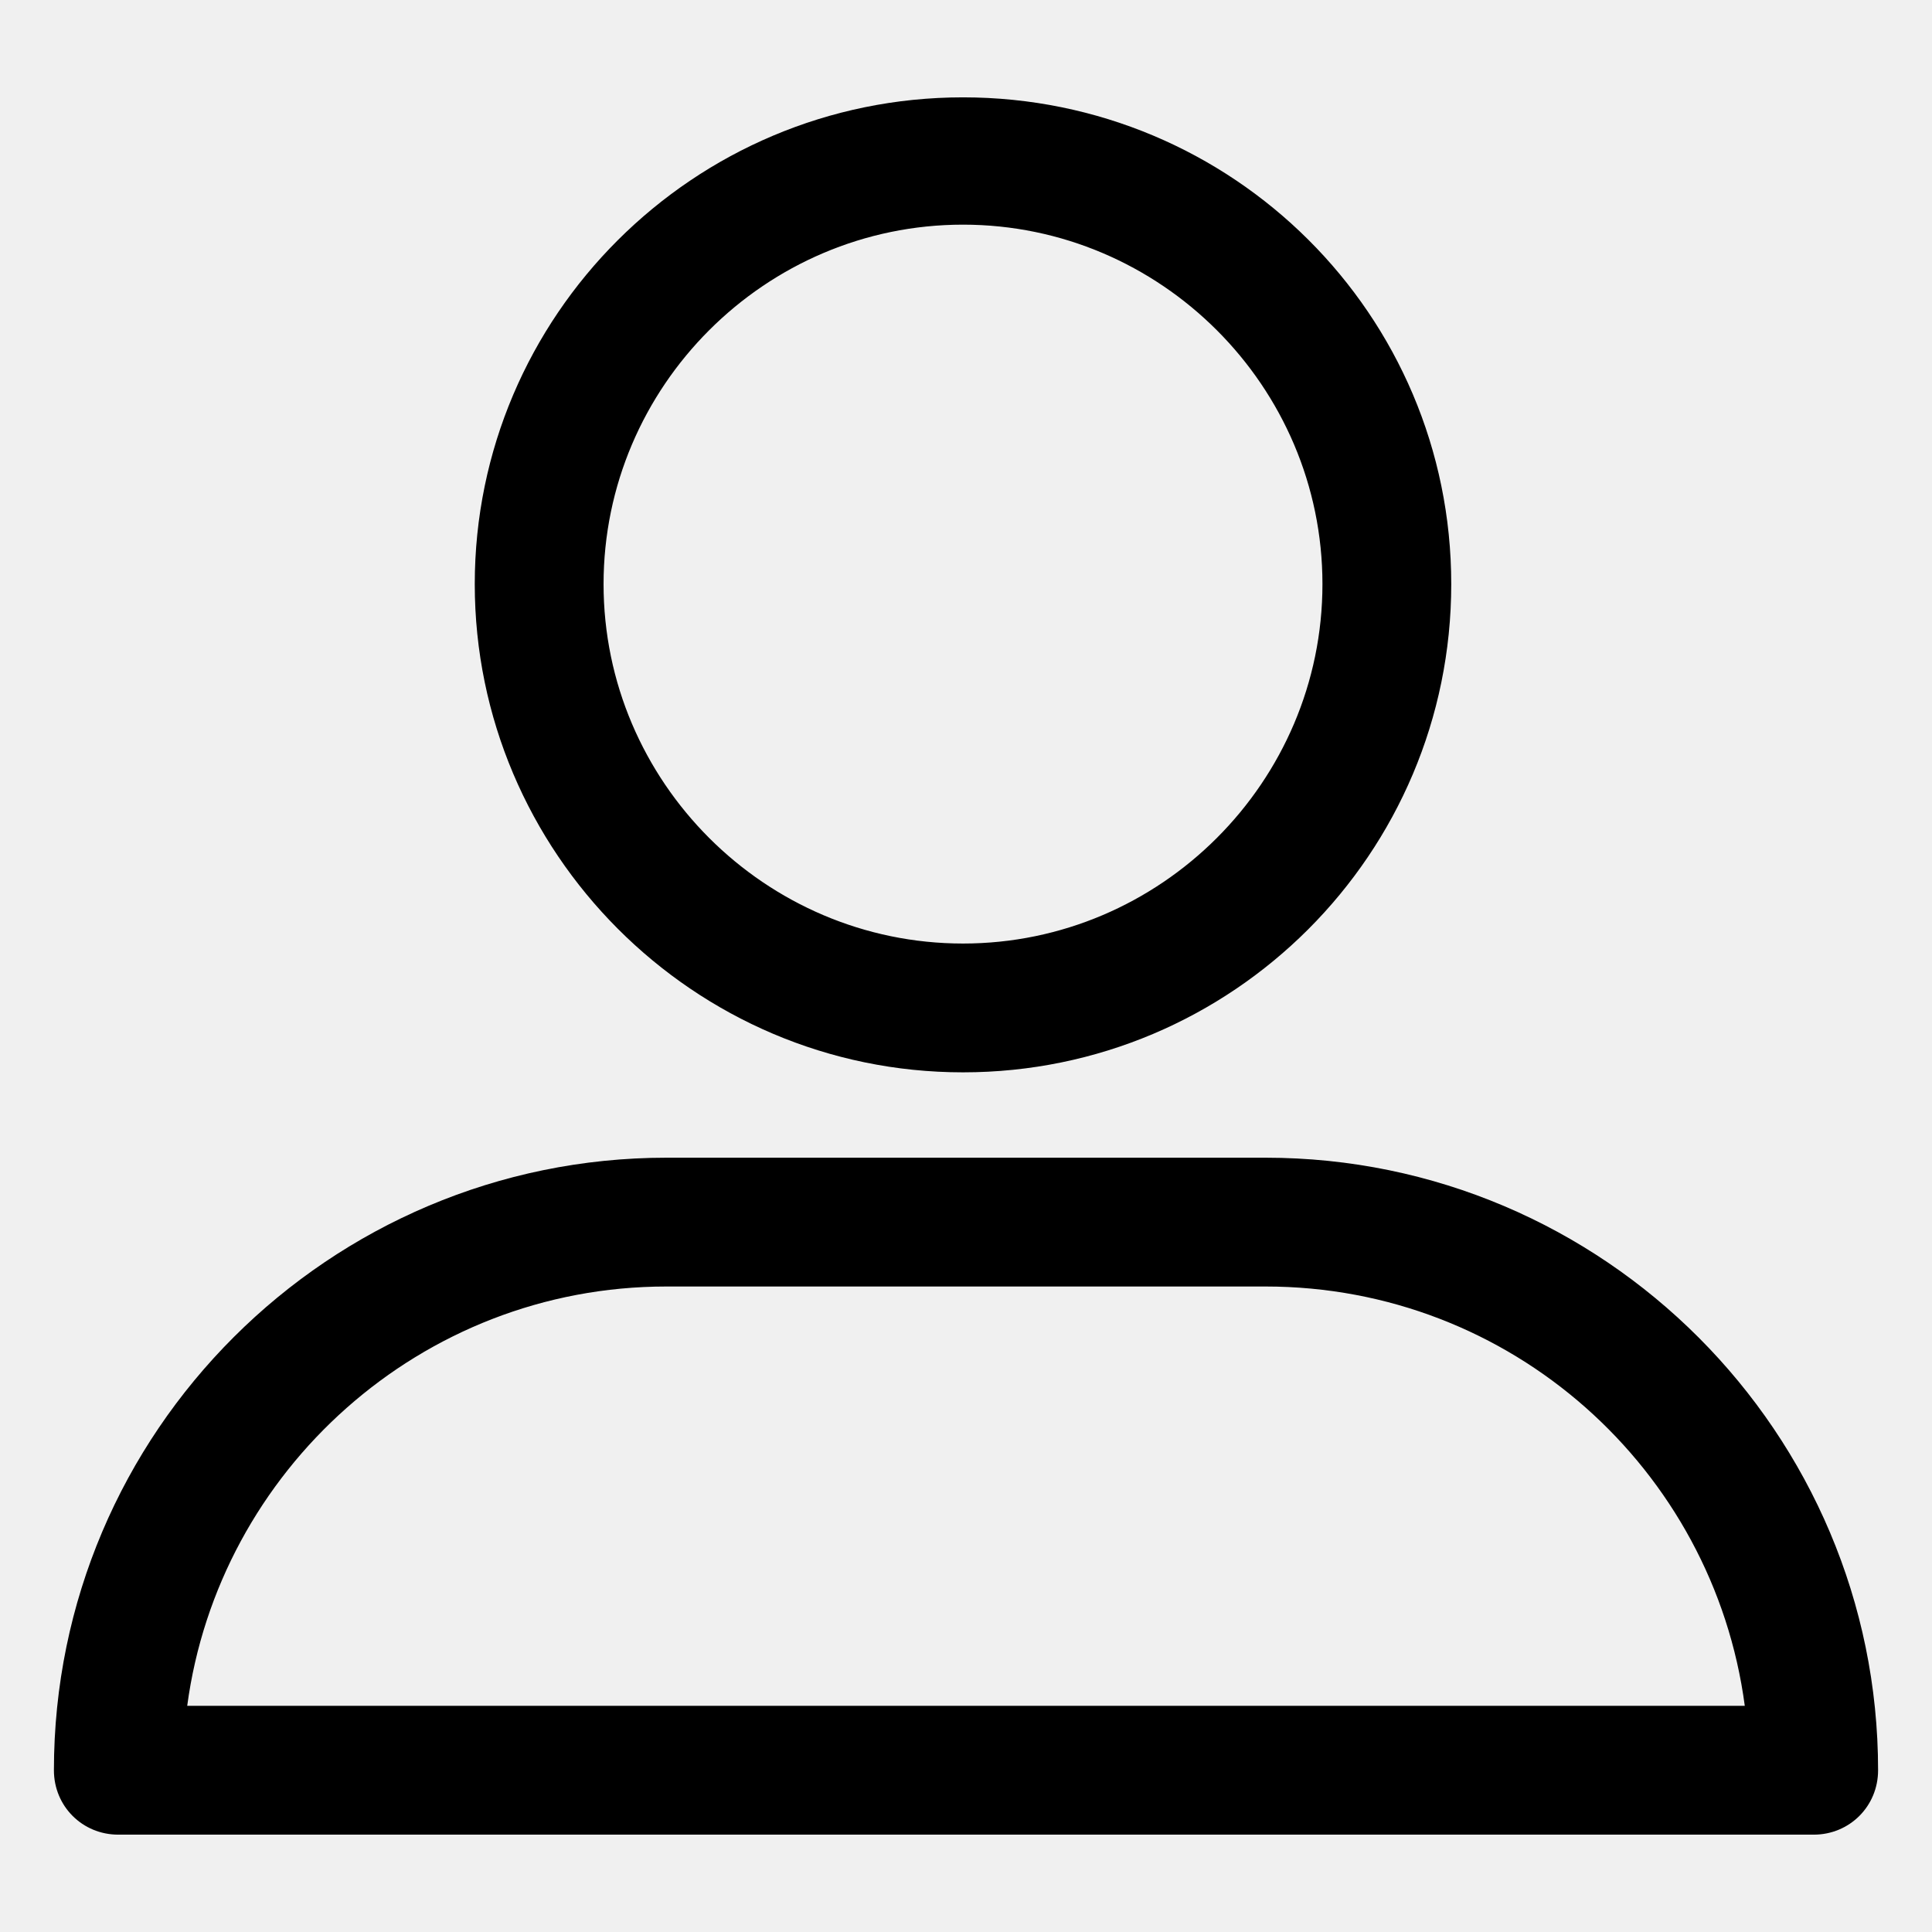
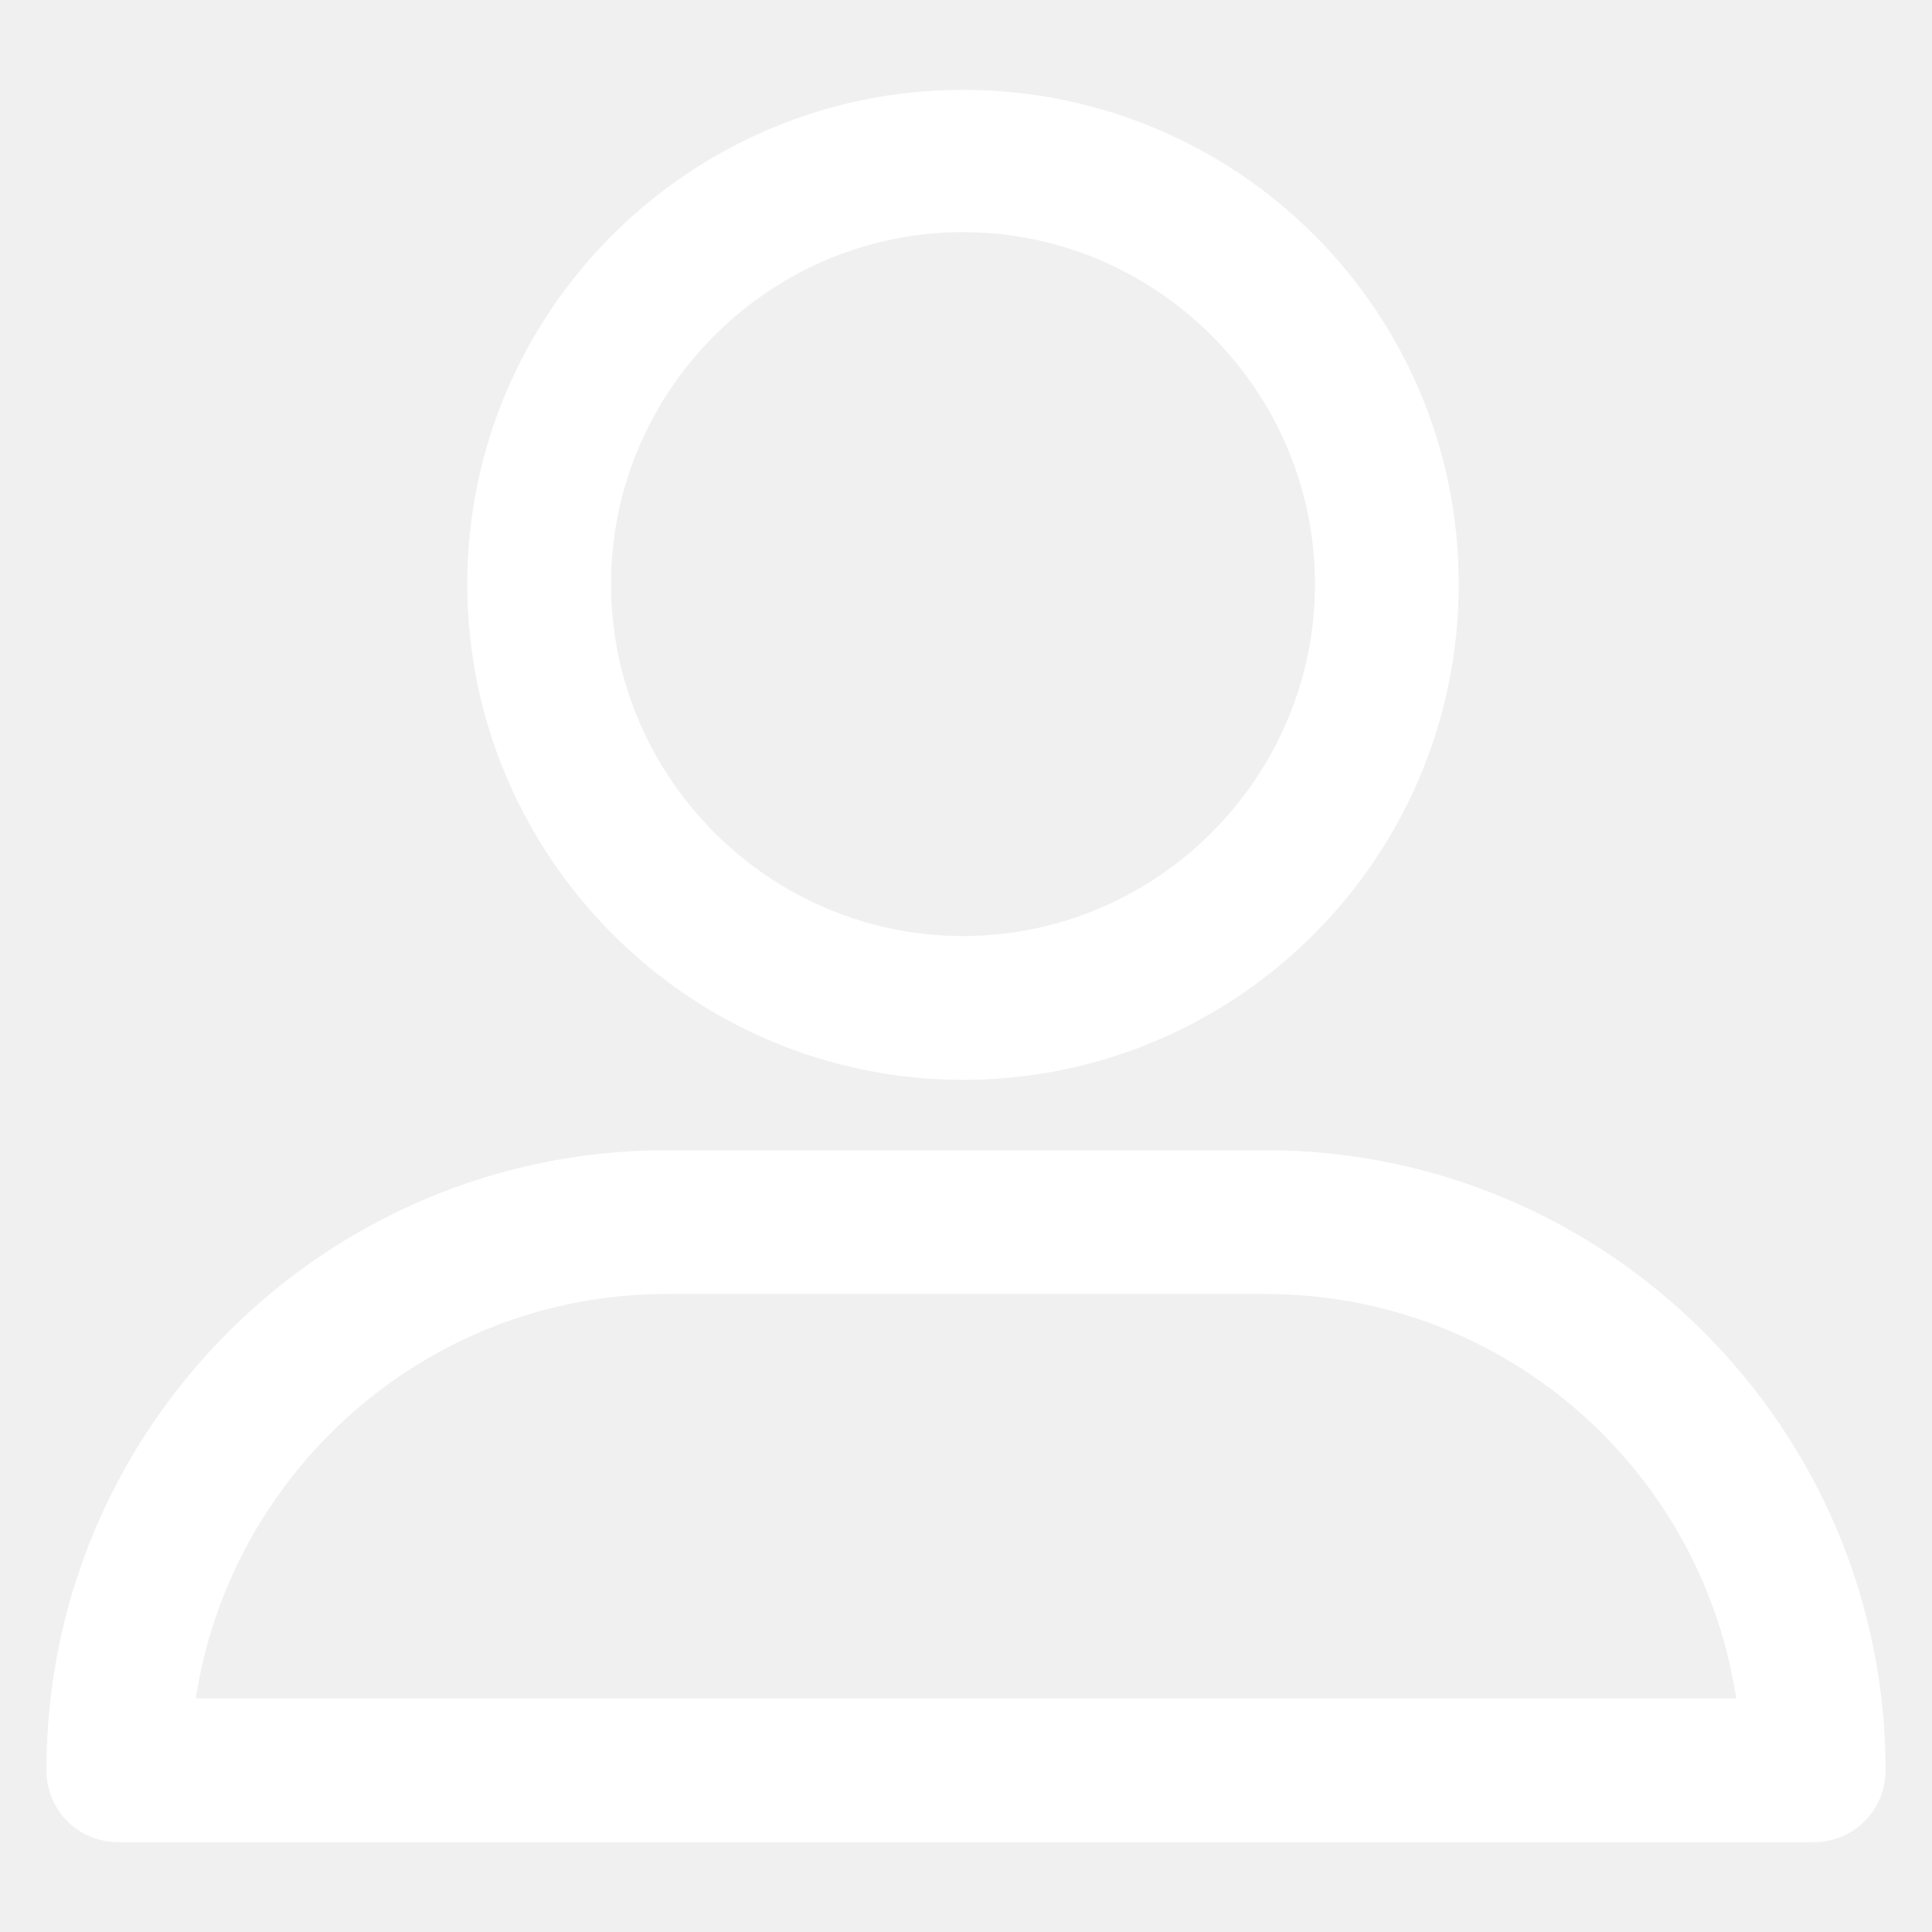
<svg xmlns="http://www.w3.org/2000/svg" version="1.1" viewBox="0 0 129 129" enable-background="new 0 0 129 129">
  <g>
    <g>
-       <path d="m64.3,71.6c18,0 32.6-14.6 32.6-32.6s-14.6-32.5-32.6-32.5-32.6,14.6-32.6,32.5 14.6,32.6 32.6,32.6zm0-56.6c13.2,0 24,10.8 24,24s-10.8,24-24,24-24-10.8-24-24 10.8-24 24-24z" />
-       <path d="m7.9,122.5h113.2c2.4,0 4.3-1.9 4.3-4.3 0-22.5-18.3-40.9-40.9-40.9h-40c-22.5,0-40.9,18.3-40.9,40.9-1.33227e-15,2.4 1.9,4.3 4.3,4.3zm36.6-36.6h40c16.4,0 29.9,12.2 32,28h-104c2.1-15.7 15.6-28 32-28z" />
+       <path stroke="white" fill="white" d="m64.3,71.6c18,0 32.6-14.6 32.6-32.6s-14.6-32.5-32.6-32.5-32.6,14.6-32.6,32.5 14.6,32.6 32.6,32.6zm0-56.6c13.2,0 24,10.8 24,24s-10.8,24-24,24-24-10.8-24-24 10.8-24 24-24z" />
+       <path stroke="white" fill="white" d="m7.9,122.5h113.2c2.4,0 4.3-1.9 4.3-4.3 0-22.5-18.3-40.9-40.9-40.9h-40c-22.5,0-40.9,18.3-40.9,40.9-1.33227e-15,2.4 1.9,4.3 4.3,4.3zm36.6-36.6h40c16.4,0 29.9,12.2 32,28h-104c2.1-15.7 15.6-28 32-28z" />
    </g>
  </g>
</svg>
